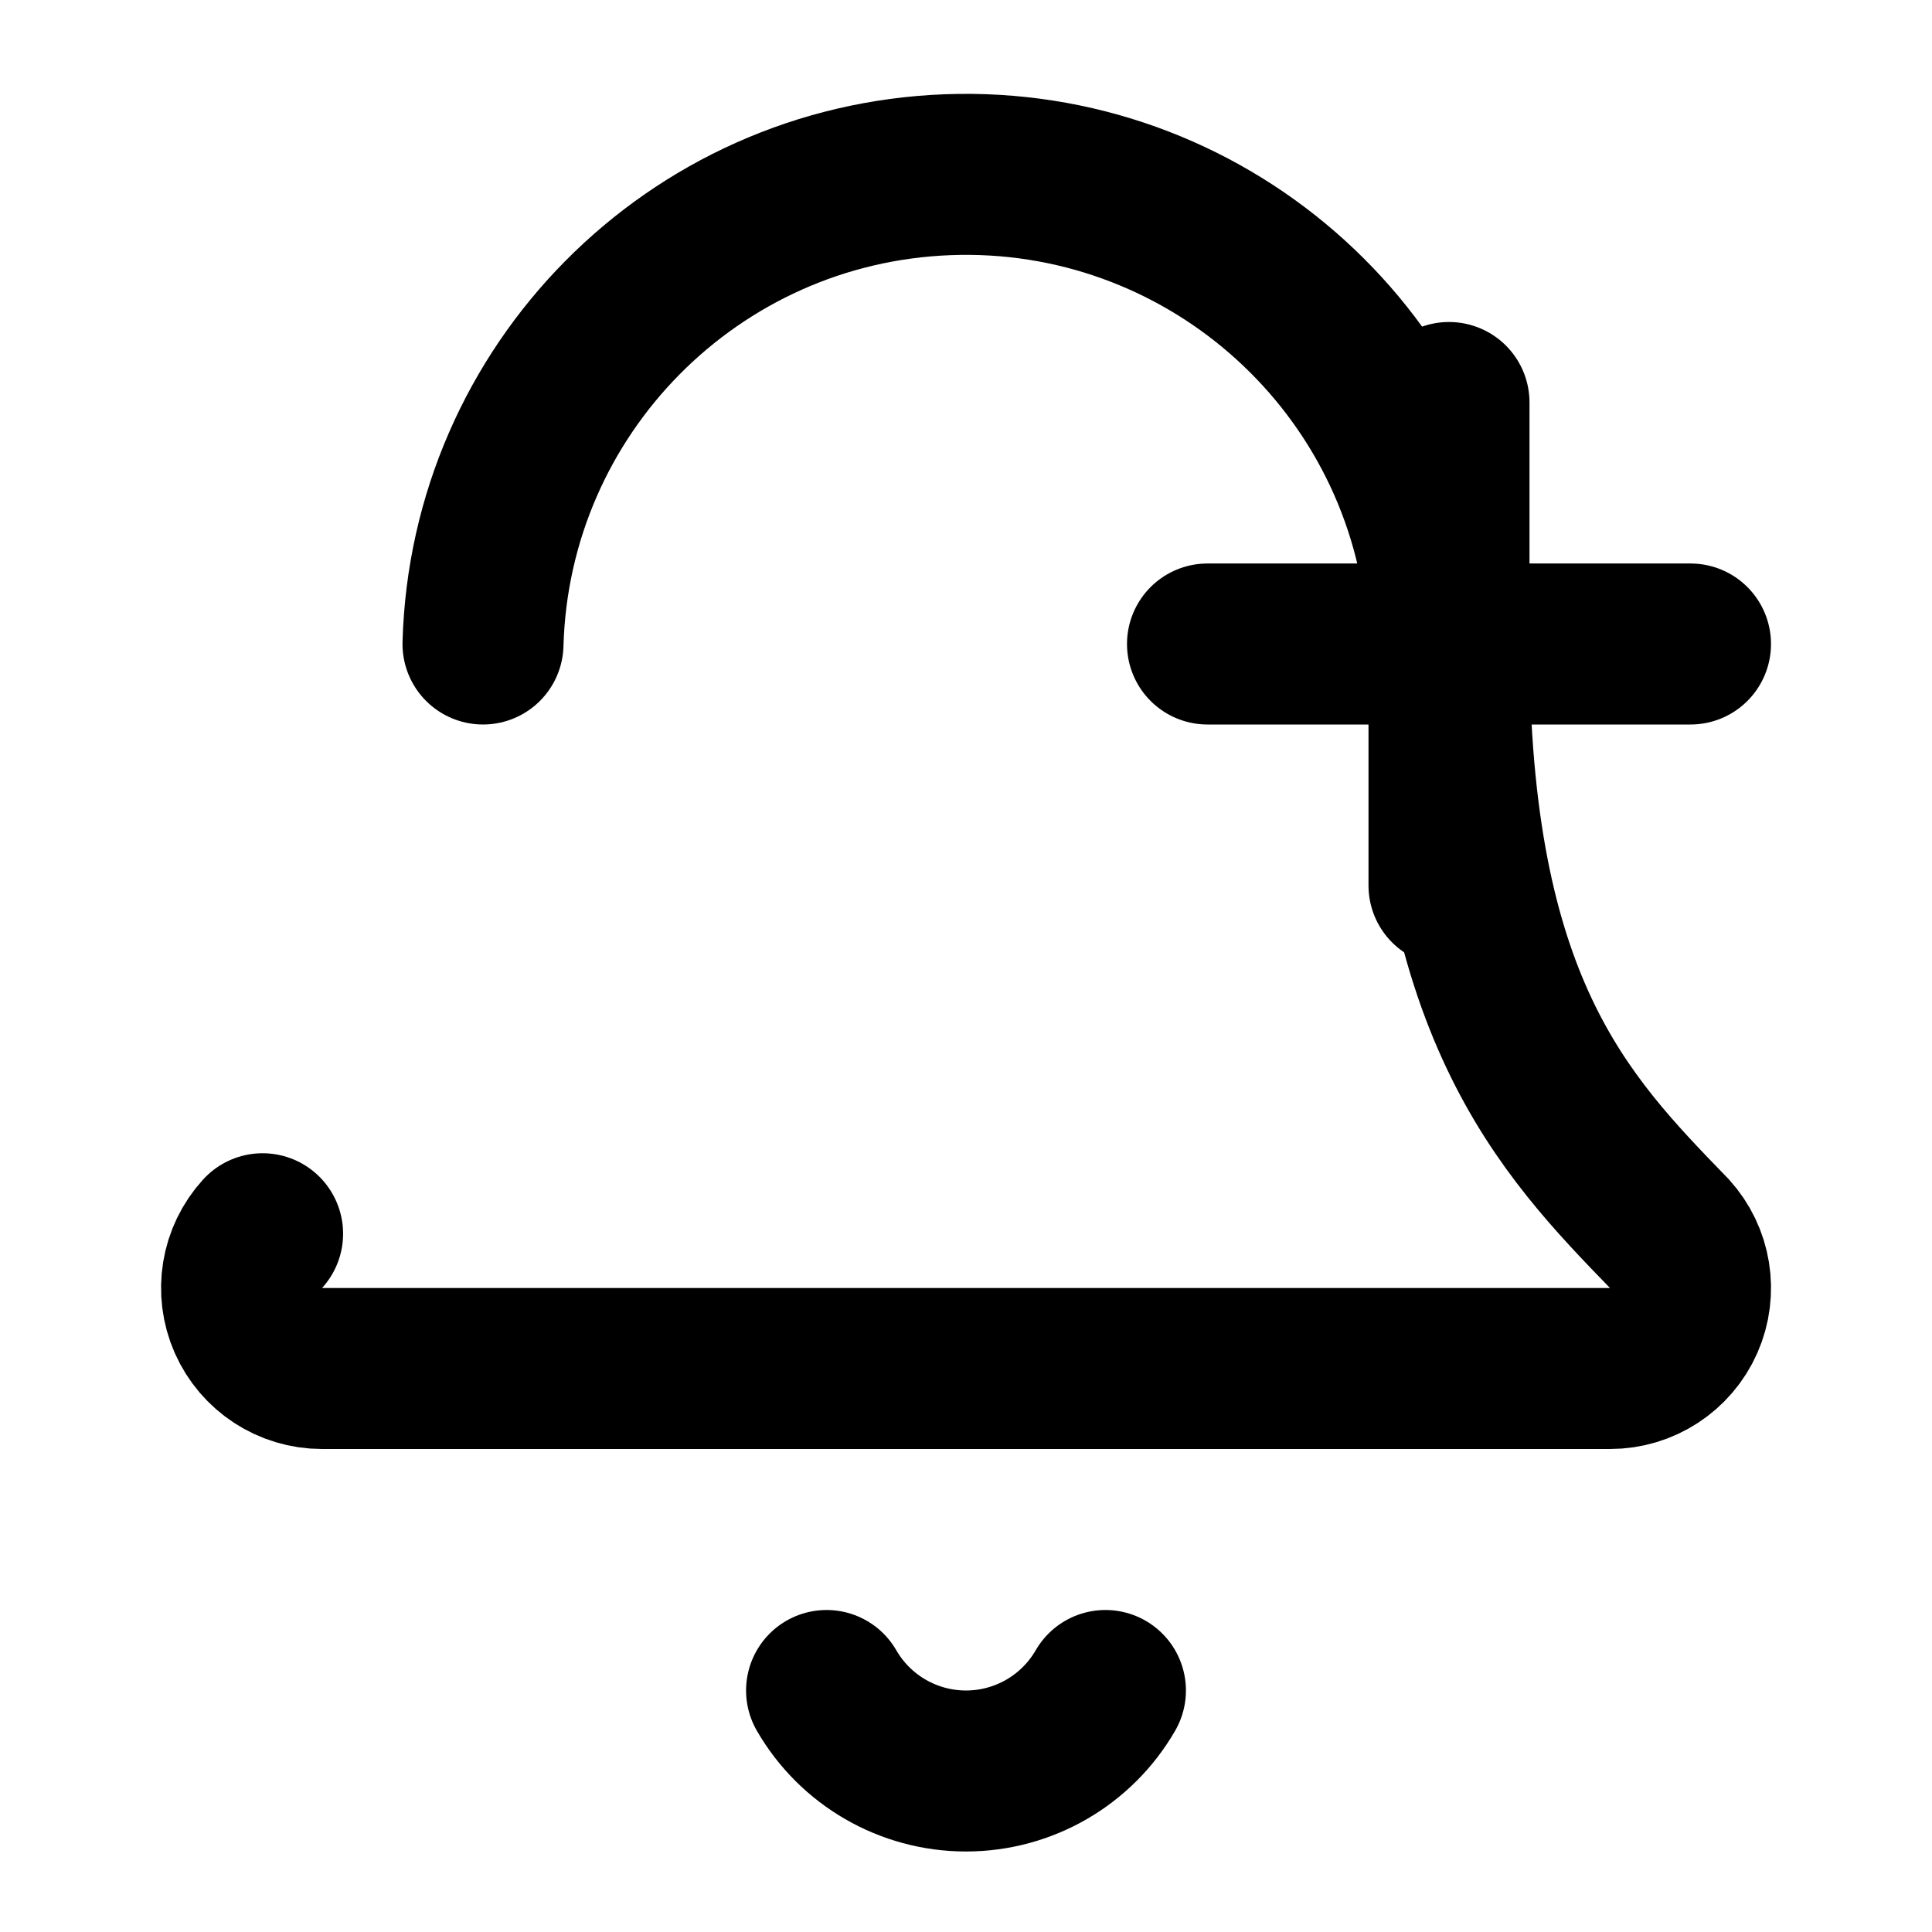
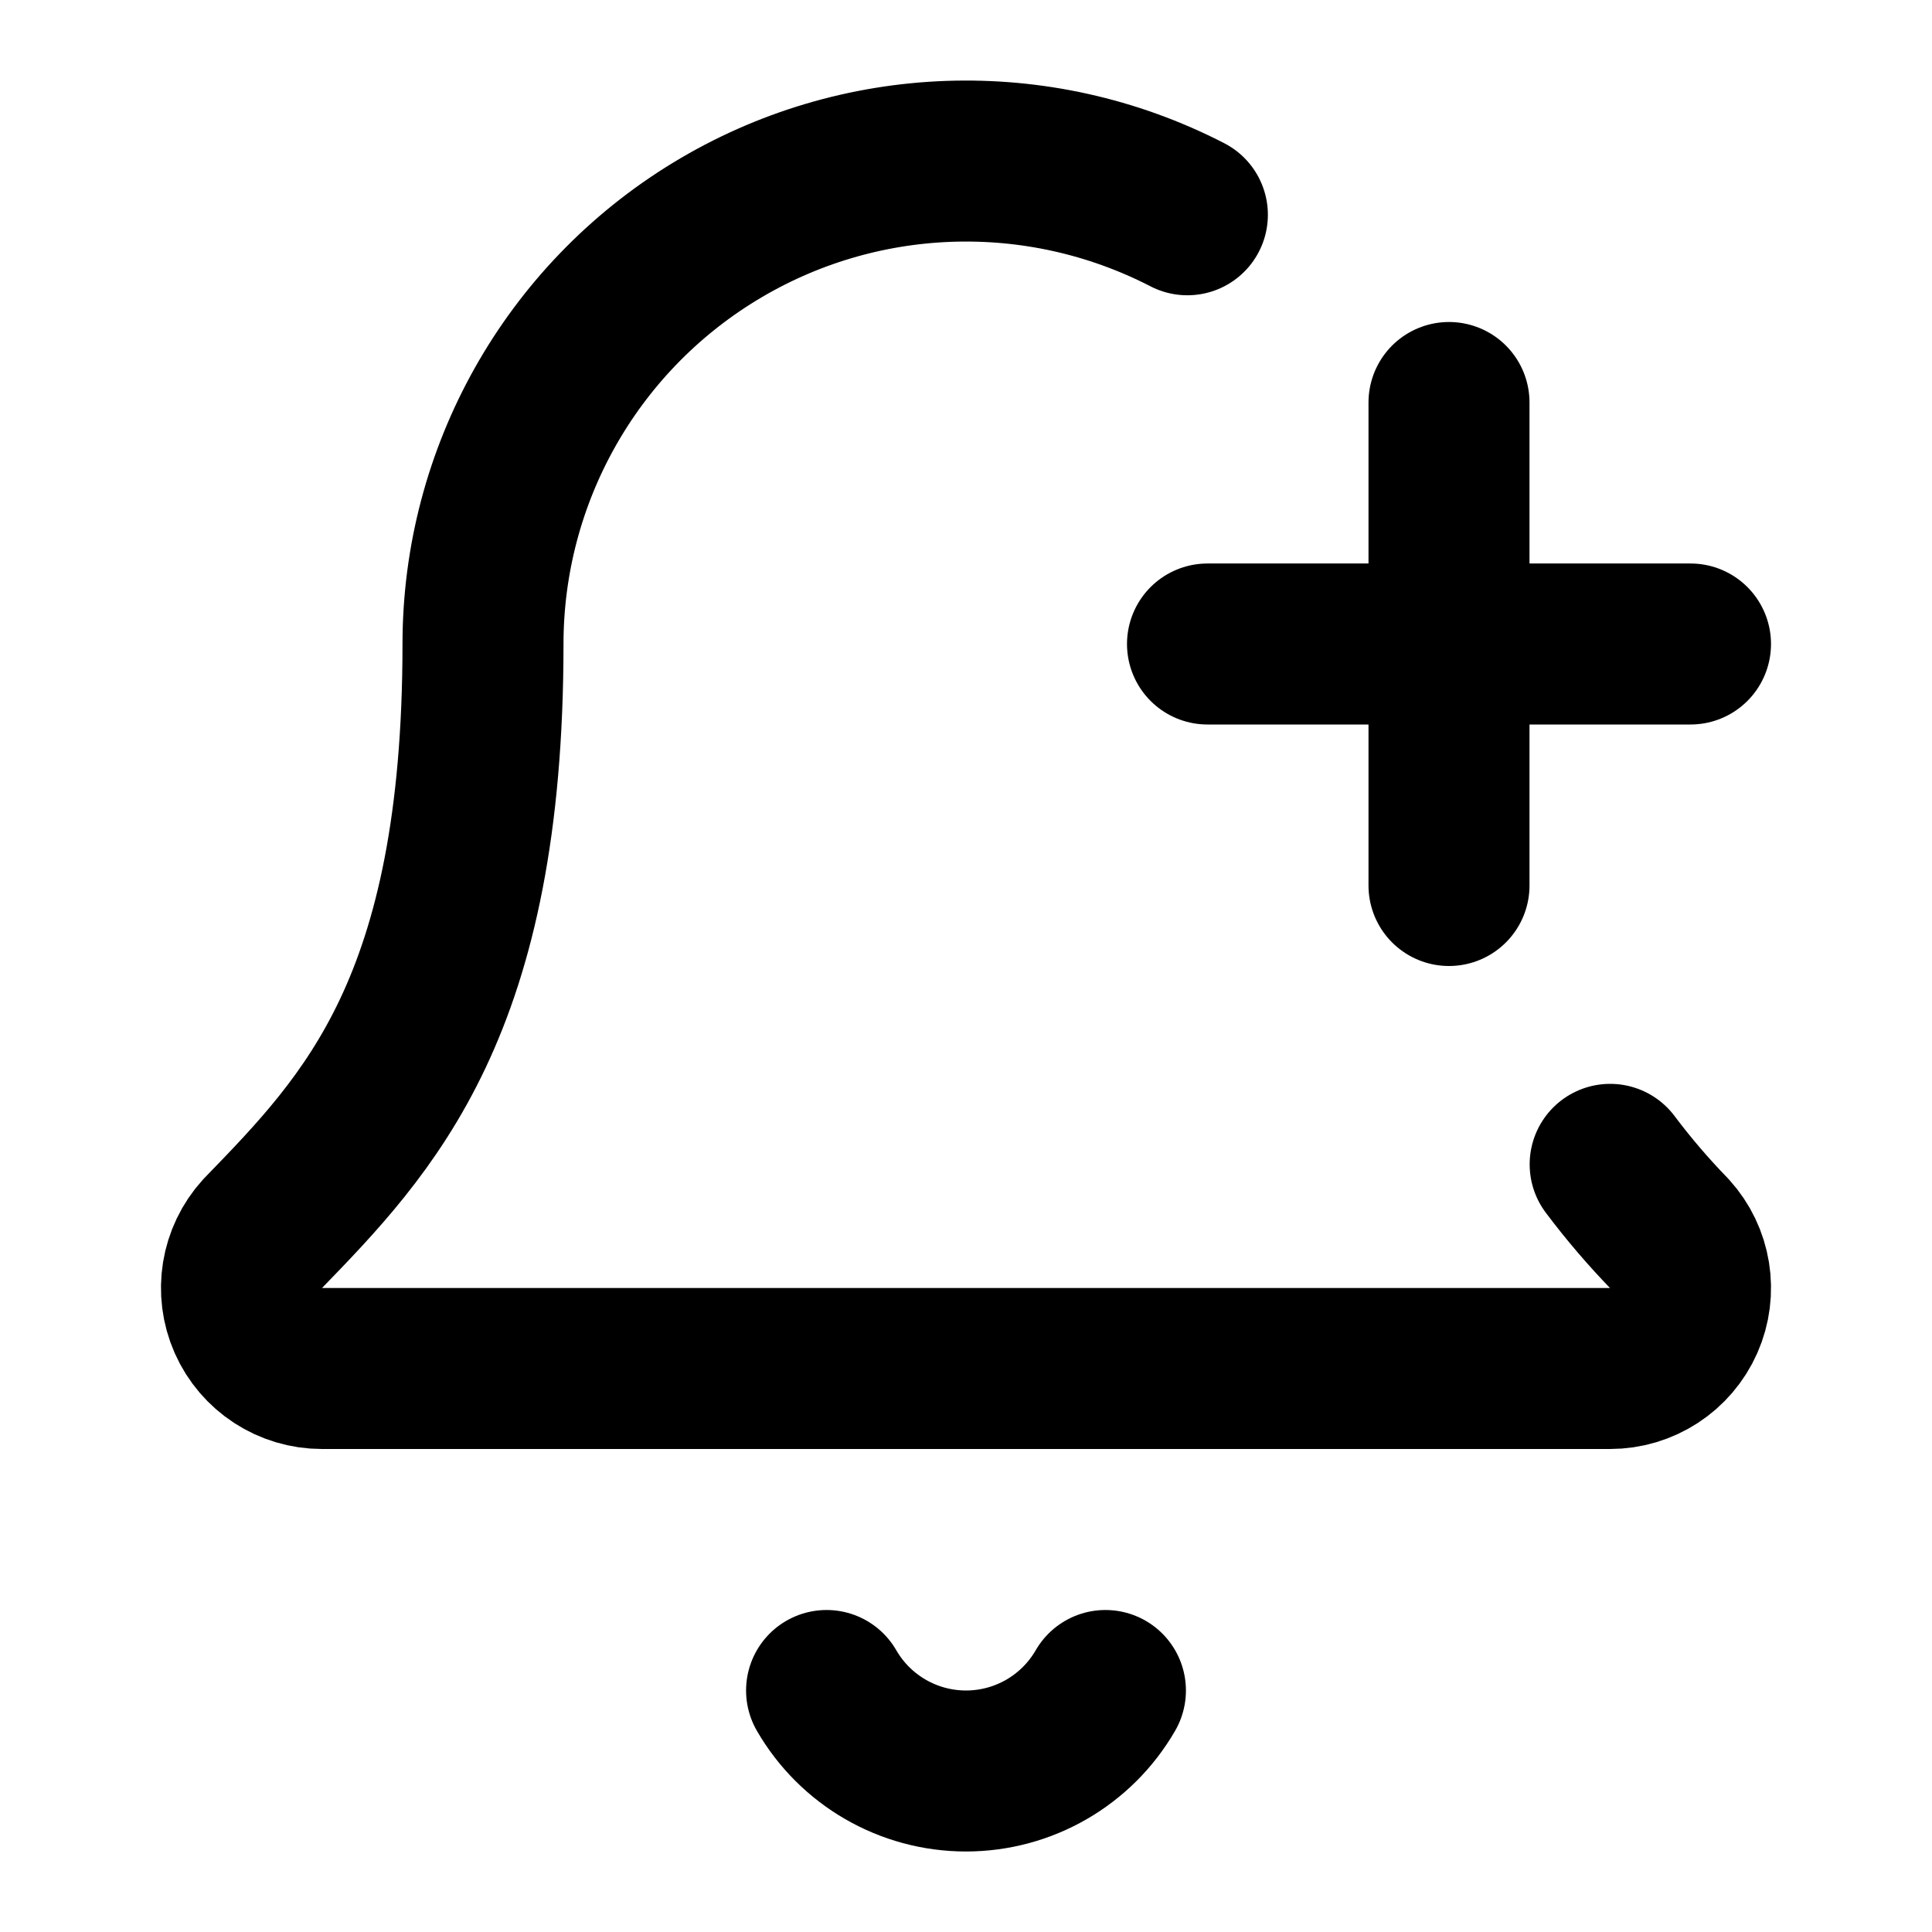
- <svg xmlns="http://www.w3.org/2000/svg" viewBox="0 0 24 24" fill="none" stroke="currentColor" stroke-width="2" stroke-linecap="round" stroke-linejoin="round">
+ <svg xmlns="http://www.w3.org/2000/svg" width="24" height="24" viewBox="0 0 24 24" fill="none" stroke="currentColor" stroke-width="2" stroke-linecap="round" stroke-linejoin="round" class="lucide lucide-bell-plus-icon lucide-bell-plus">
  <path d="M10.268 21a2 2 0 0 0 3.464 0" />
  <path d="M15 8h6" />
  <path d="M18 5v6" />
-   <path d="M6 8a6 6 0 0 1 11.966-.45" />
-   <path d="M3.262 15.326A1 1 0 0 0 4 17h16a1 1 0 0 0 .74-1.673C19.41 13.956 18 12.499 18 8" />
+   <path d="M20.002 14.464a9 9 0 0 0 .738.863A1 1 0 0 1 20 17H4a1 1 0 0 1-.74-1.673C4.59 13.956 6 12.499 6 8a6 6 0 0 1 8.75-5.332" />
</svg>
